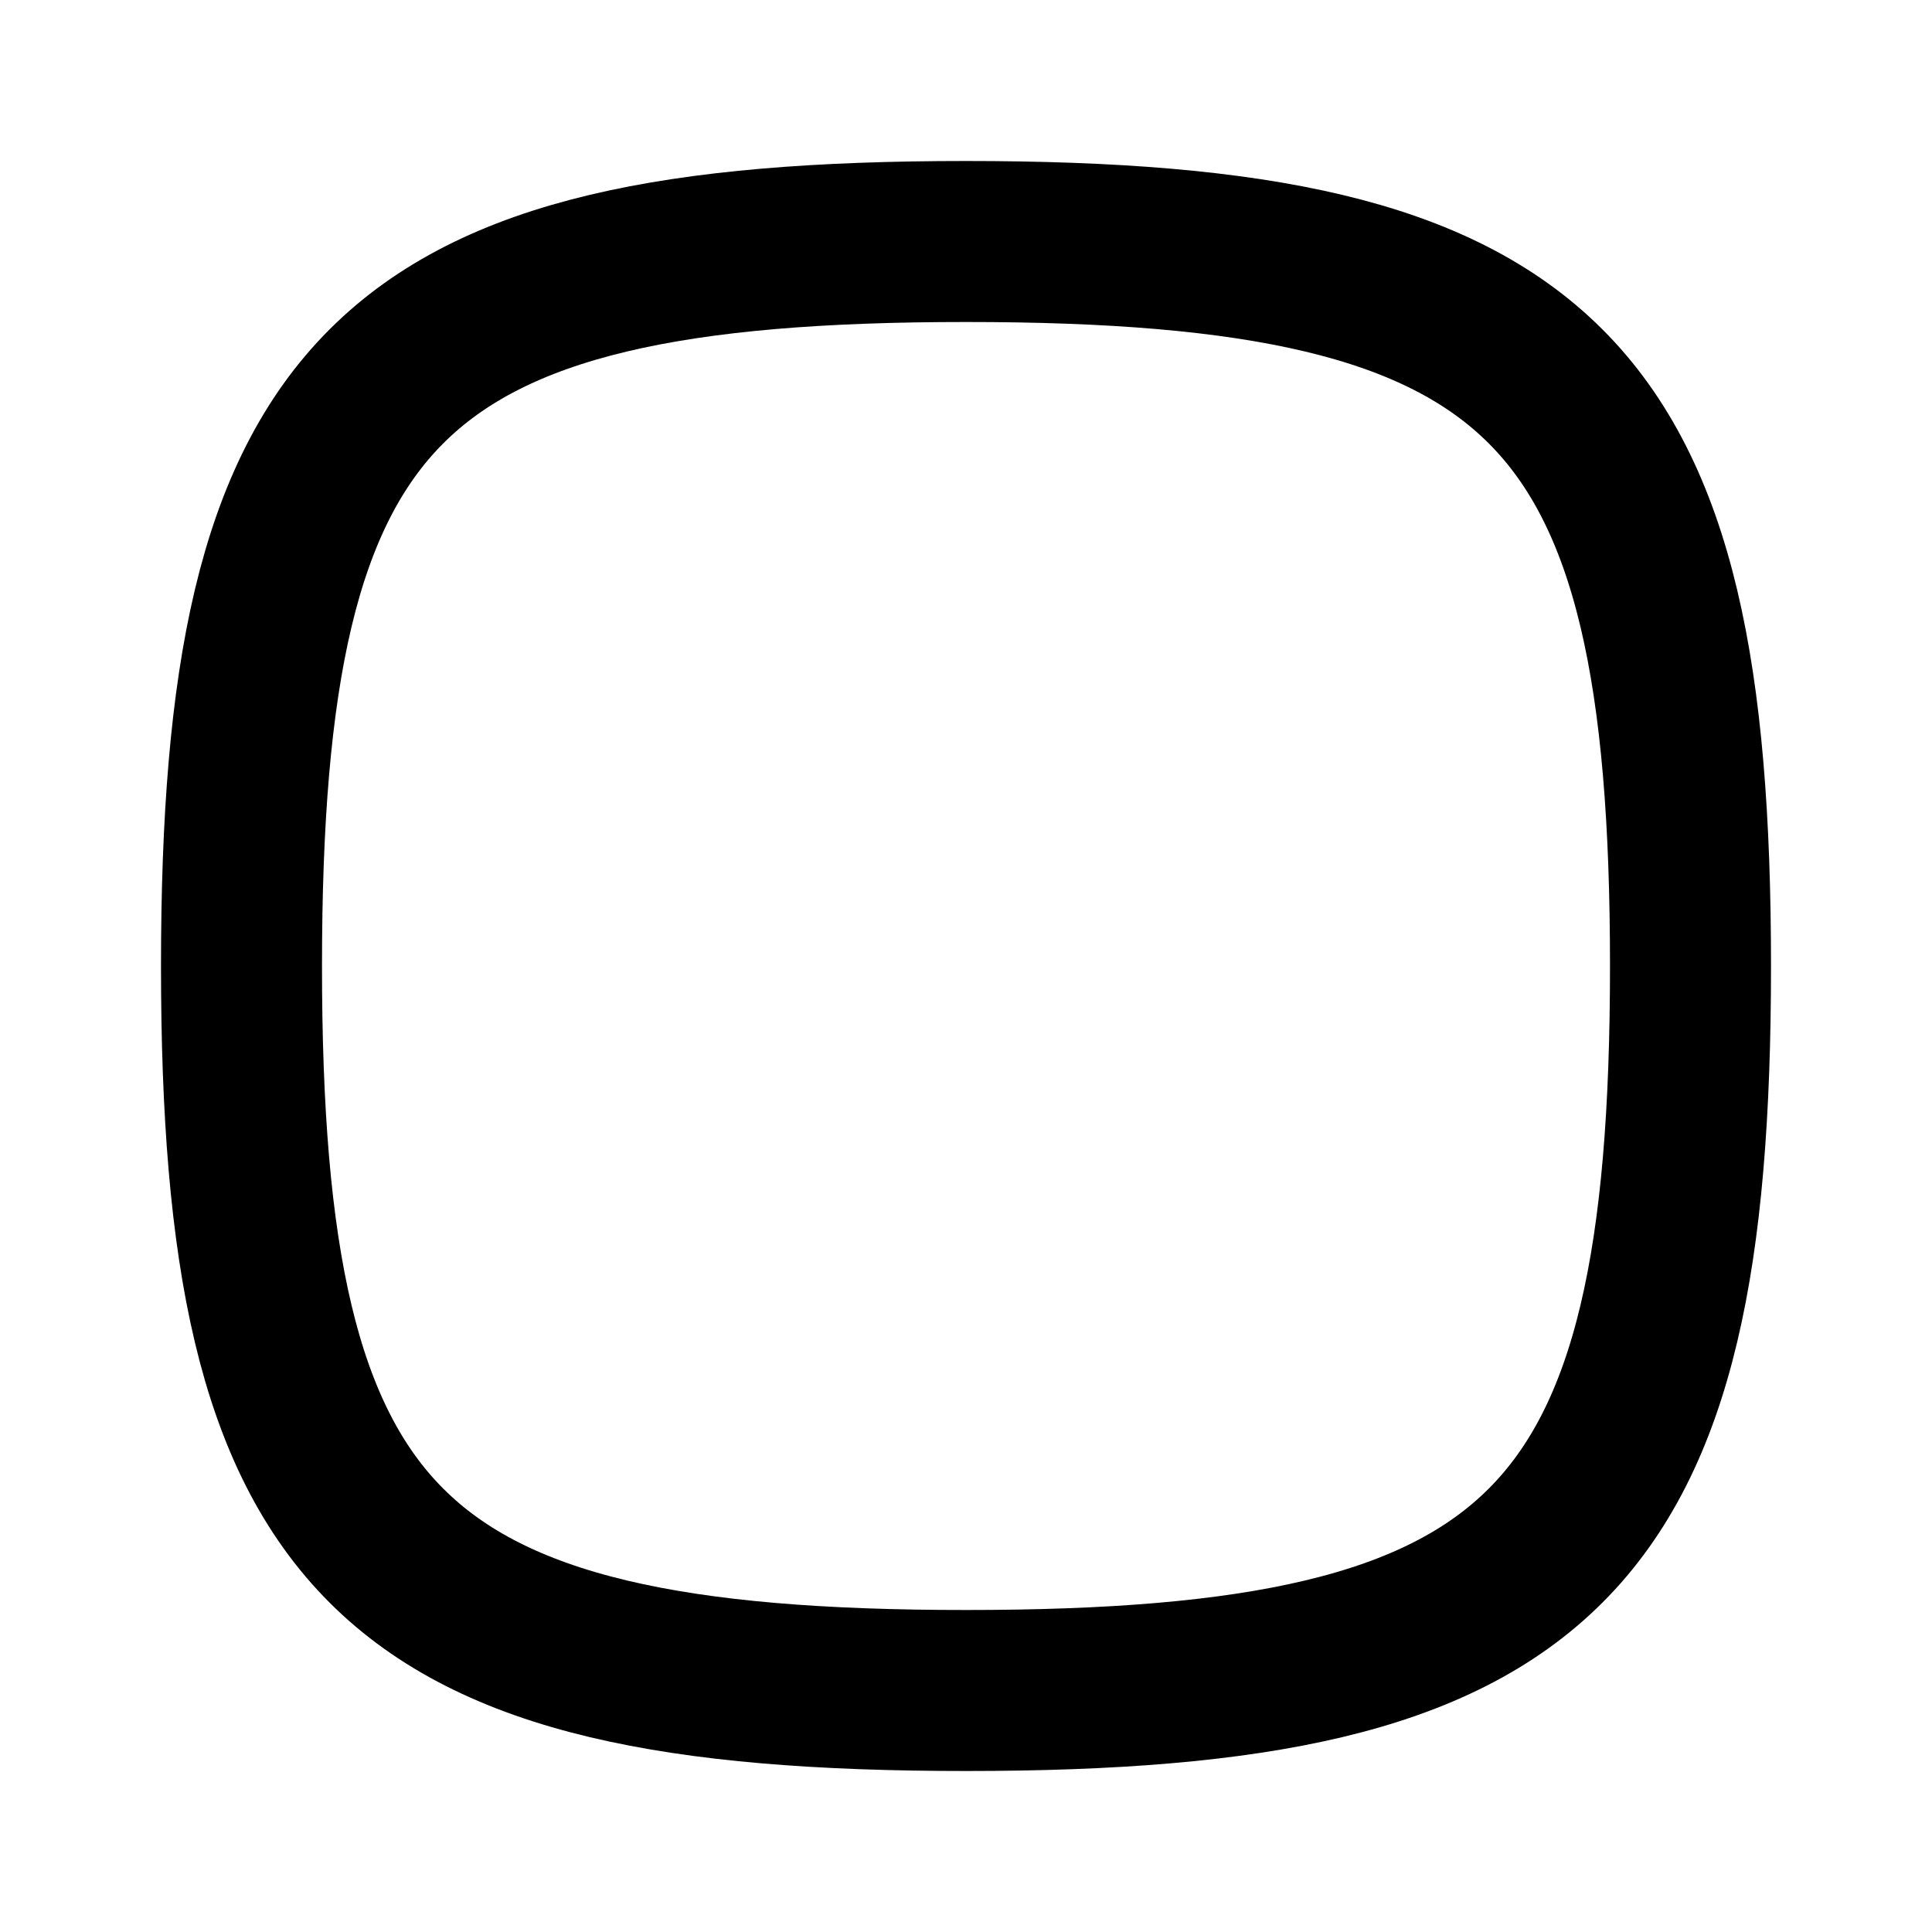
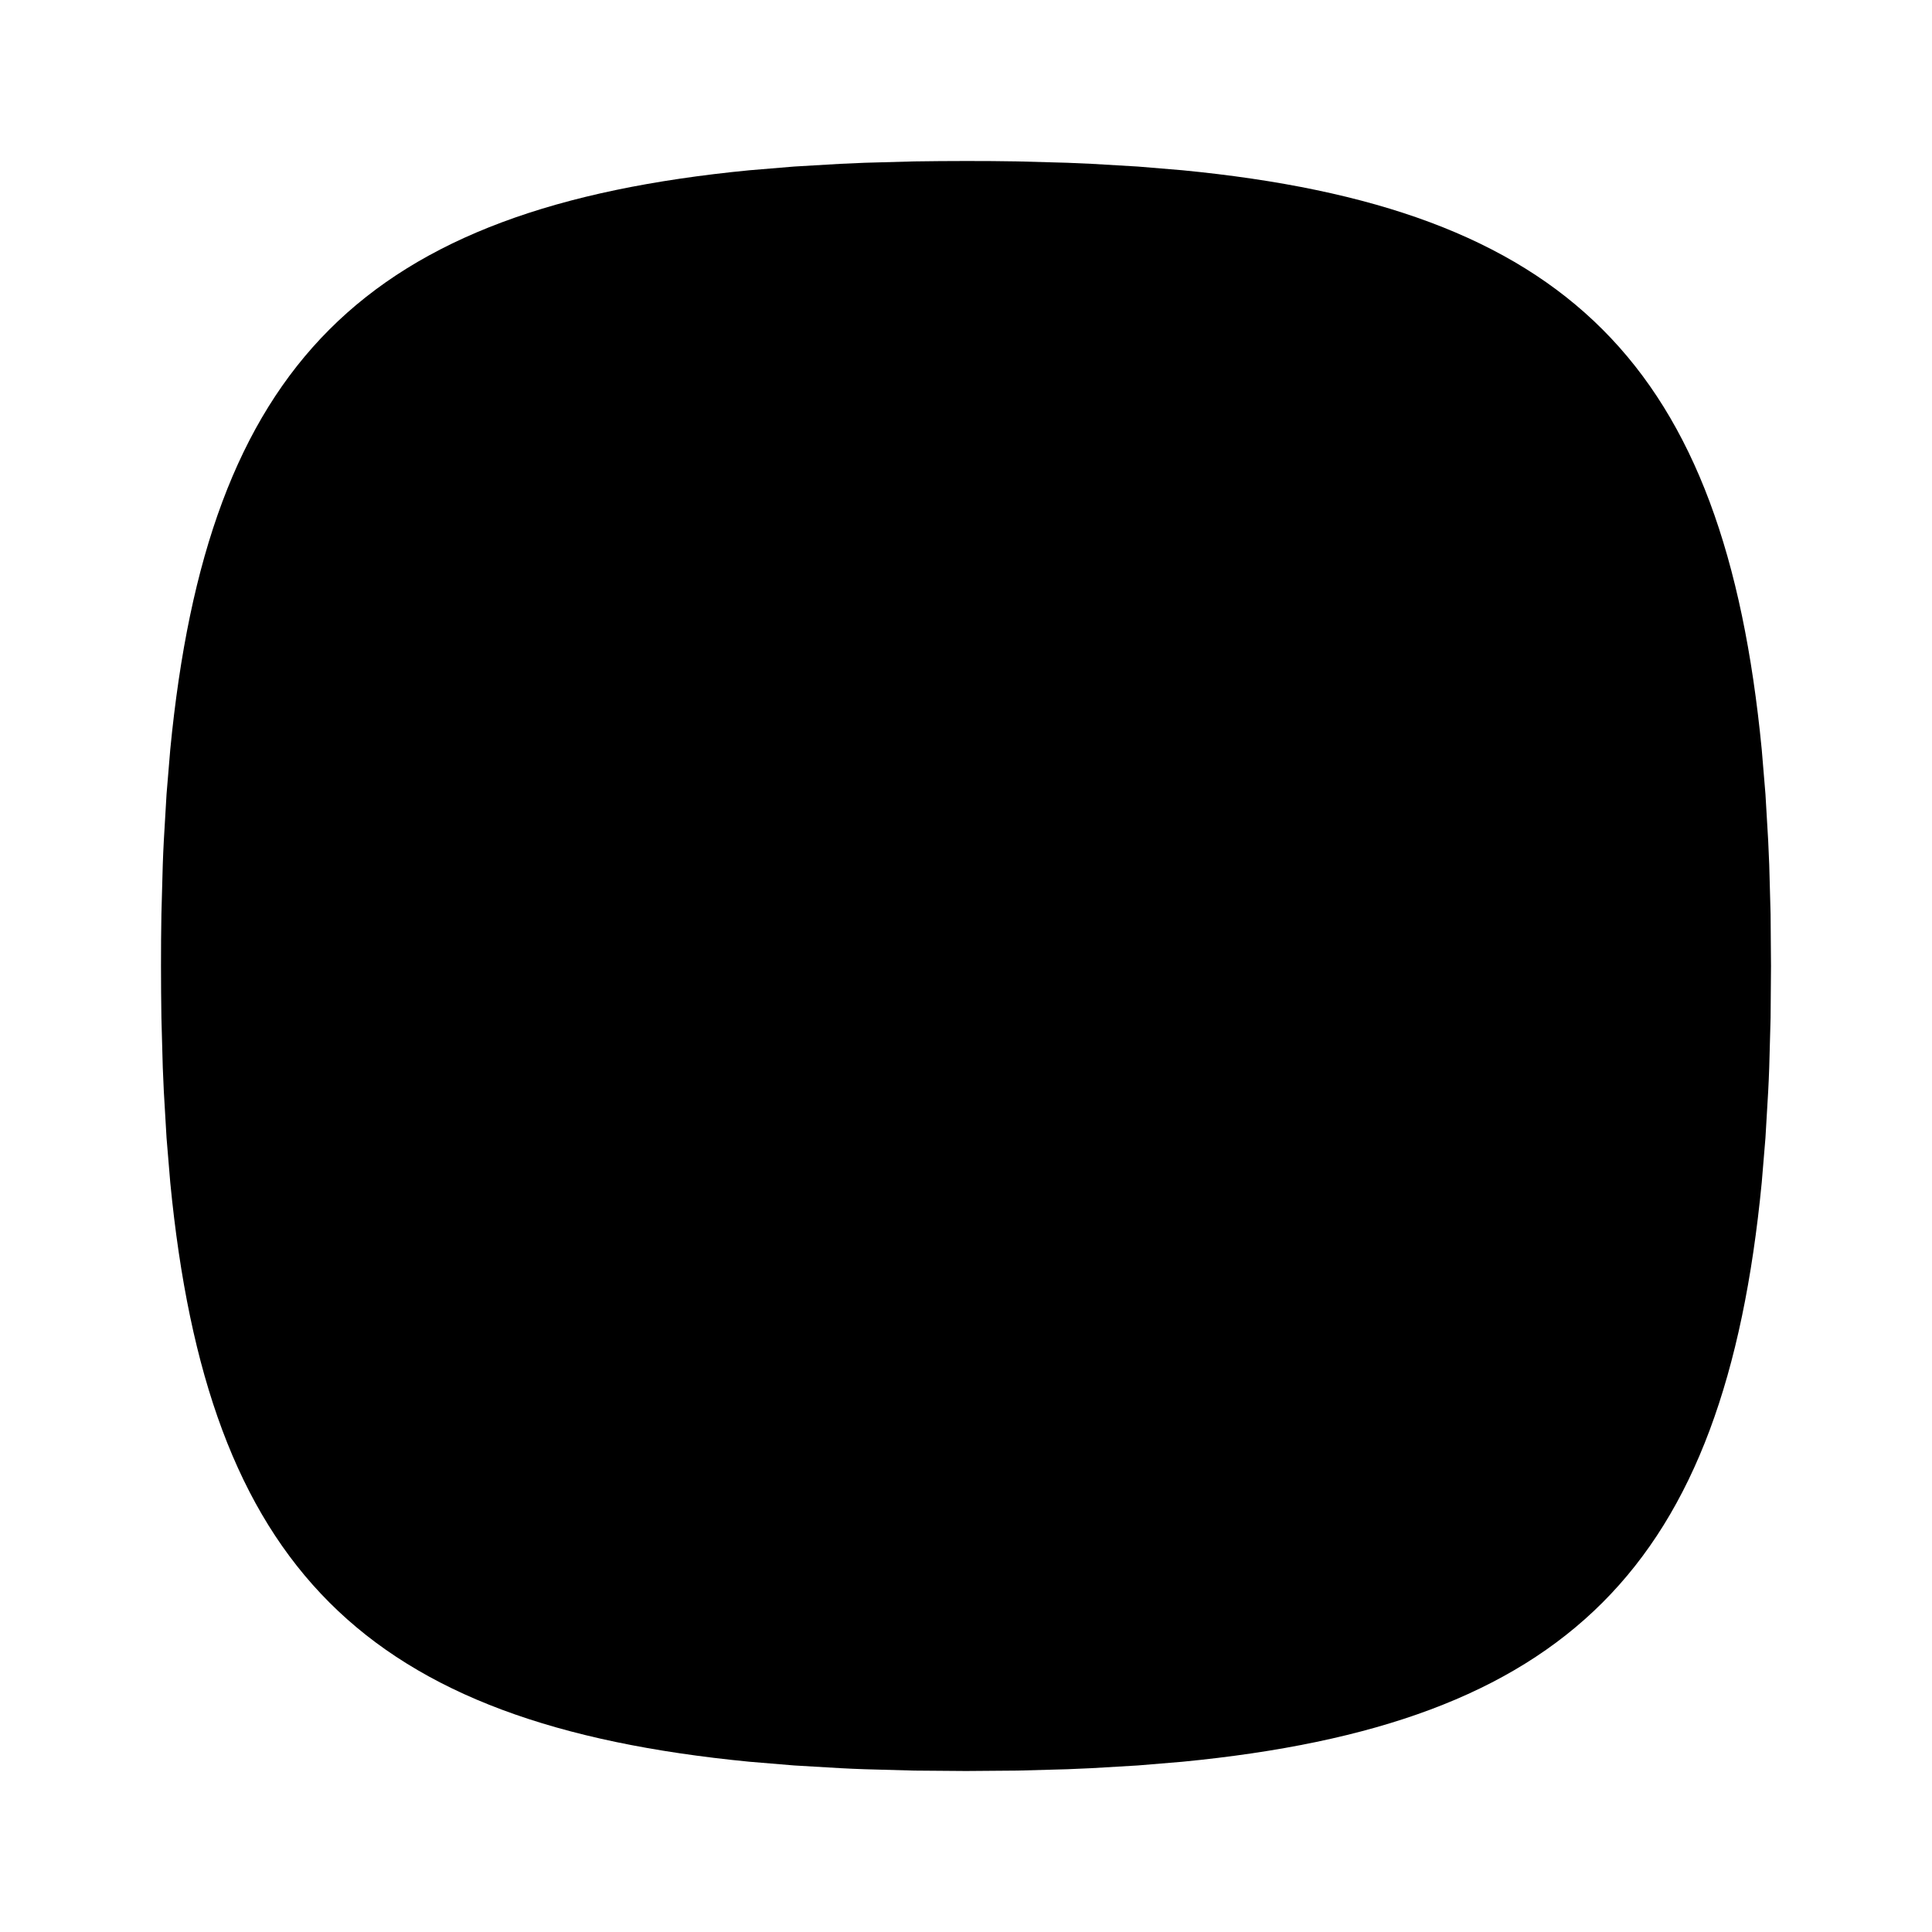
- <svg xmlns="http://www.w3.org/2000/svg" width="24" height="24" viewBox="0 0 24 24" fill="none" stroke="currentColor" stroke-width="2" stroke-linecap="round" stroke-linejoin="round" class="icon icon-tabler icons-tabler-outline icon-tabler-square-rounded">
+ <svg xmlns="http://www.w3.org/2000/svg" width="24" height="24" viewBox="0 0 24 24" fill="currentColor" class="icon icon-tabler icons-tabler-filled icon-tabler-square-rounded">
  <path stroke="none" d="M0 0h24v24H0z" fill="none" />
-   <path d="M12 3c7.2 0 9 1.8 9 9s-1.8 9 -9 9s-9 -1.8 -9 -9s1.8 -9 9 -9z" />
+   <path d="M12 2c-.218 0 -.432 .002 -.642 .005l-.616 .017l-.299 .013l-.579 .034l-.553 .046c-4.785 .464 -6.732 2.411 -7.196 7.196l-.046 .553l-.034 .579c-.005 .098 -.01 .198 -.013 .299l-.017 .616l-.004 .318l-.001 .324c0 .218 .002 .432 .005 .642l.017 .616l.013 .299l.034 .579l.046 .553c.464 4.785 2.411 6.732 7.196 7.196l.553 .046l.579 .034c.098 .005 .198 .01 .299 .013l.616 .017l.642 .005l.642 -.005l.616 -.017l.299 -.013l.579 -.034l.553 -.046c4.785 -.464 6.732 -2.411 7.196 -7.196l.046 -.553l.034 -.579c.005 -.098 .01 -.198 .013 -.299l.017 -.616l.005 -.642l-.005 -.642l-.017 -.616l-.013 -.299l-.034 -.579l-.046 -.553c-.464 -4.785 -2.411 -6.732 -7.196 -7.196l-.553 -.046l-.579 -.034a28.058 28.058 0 0 0 -.299 -.013l-.616 -.017l-.318 -.004l-.324 -.001z" />
</svg>
